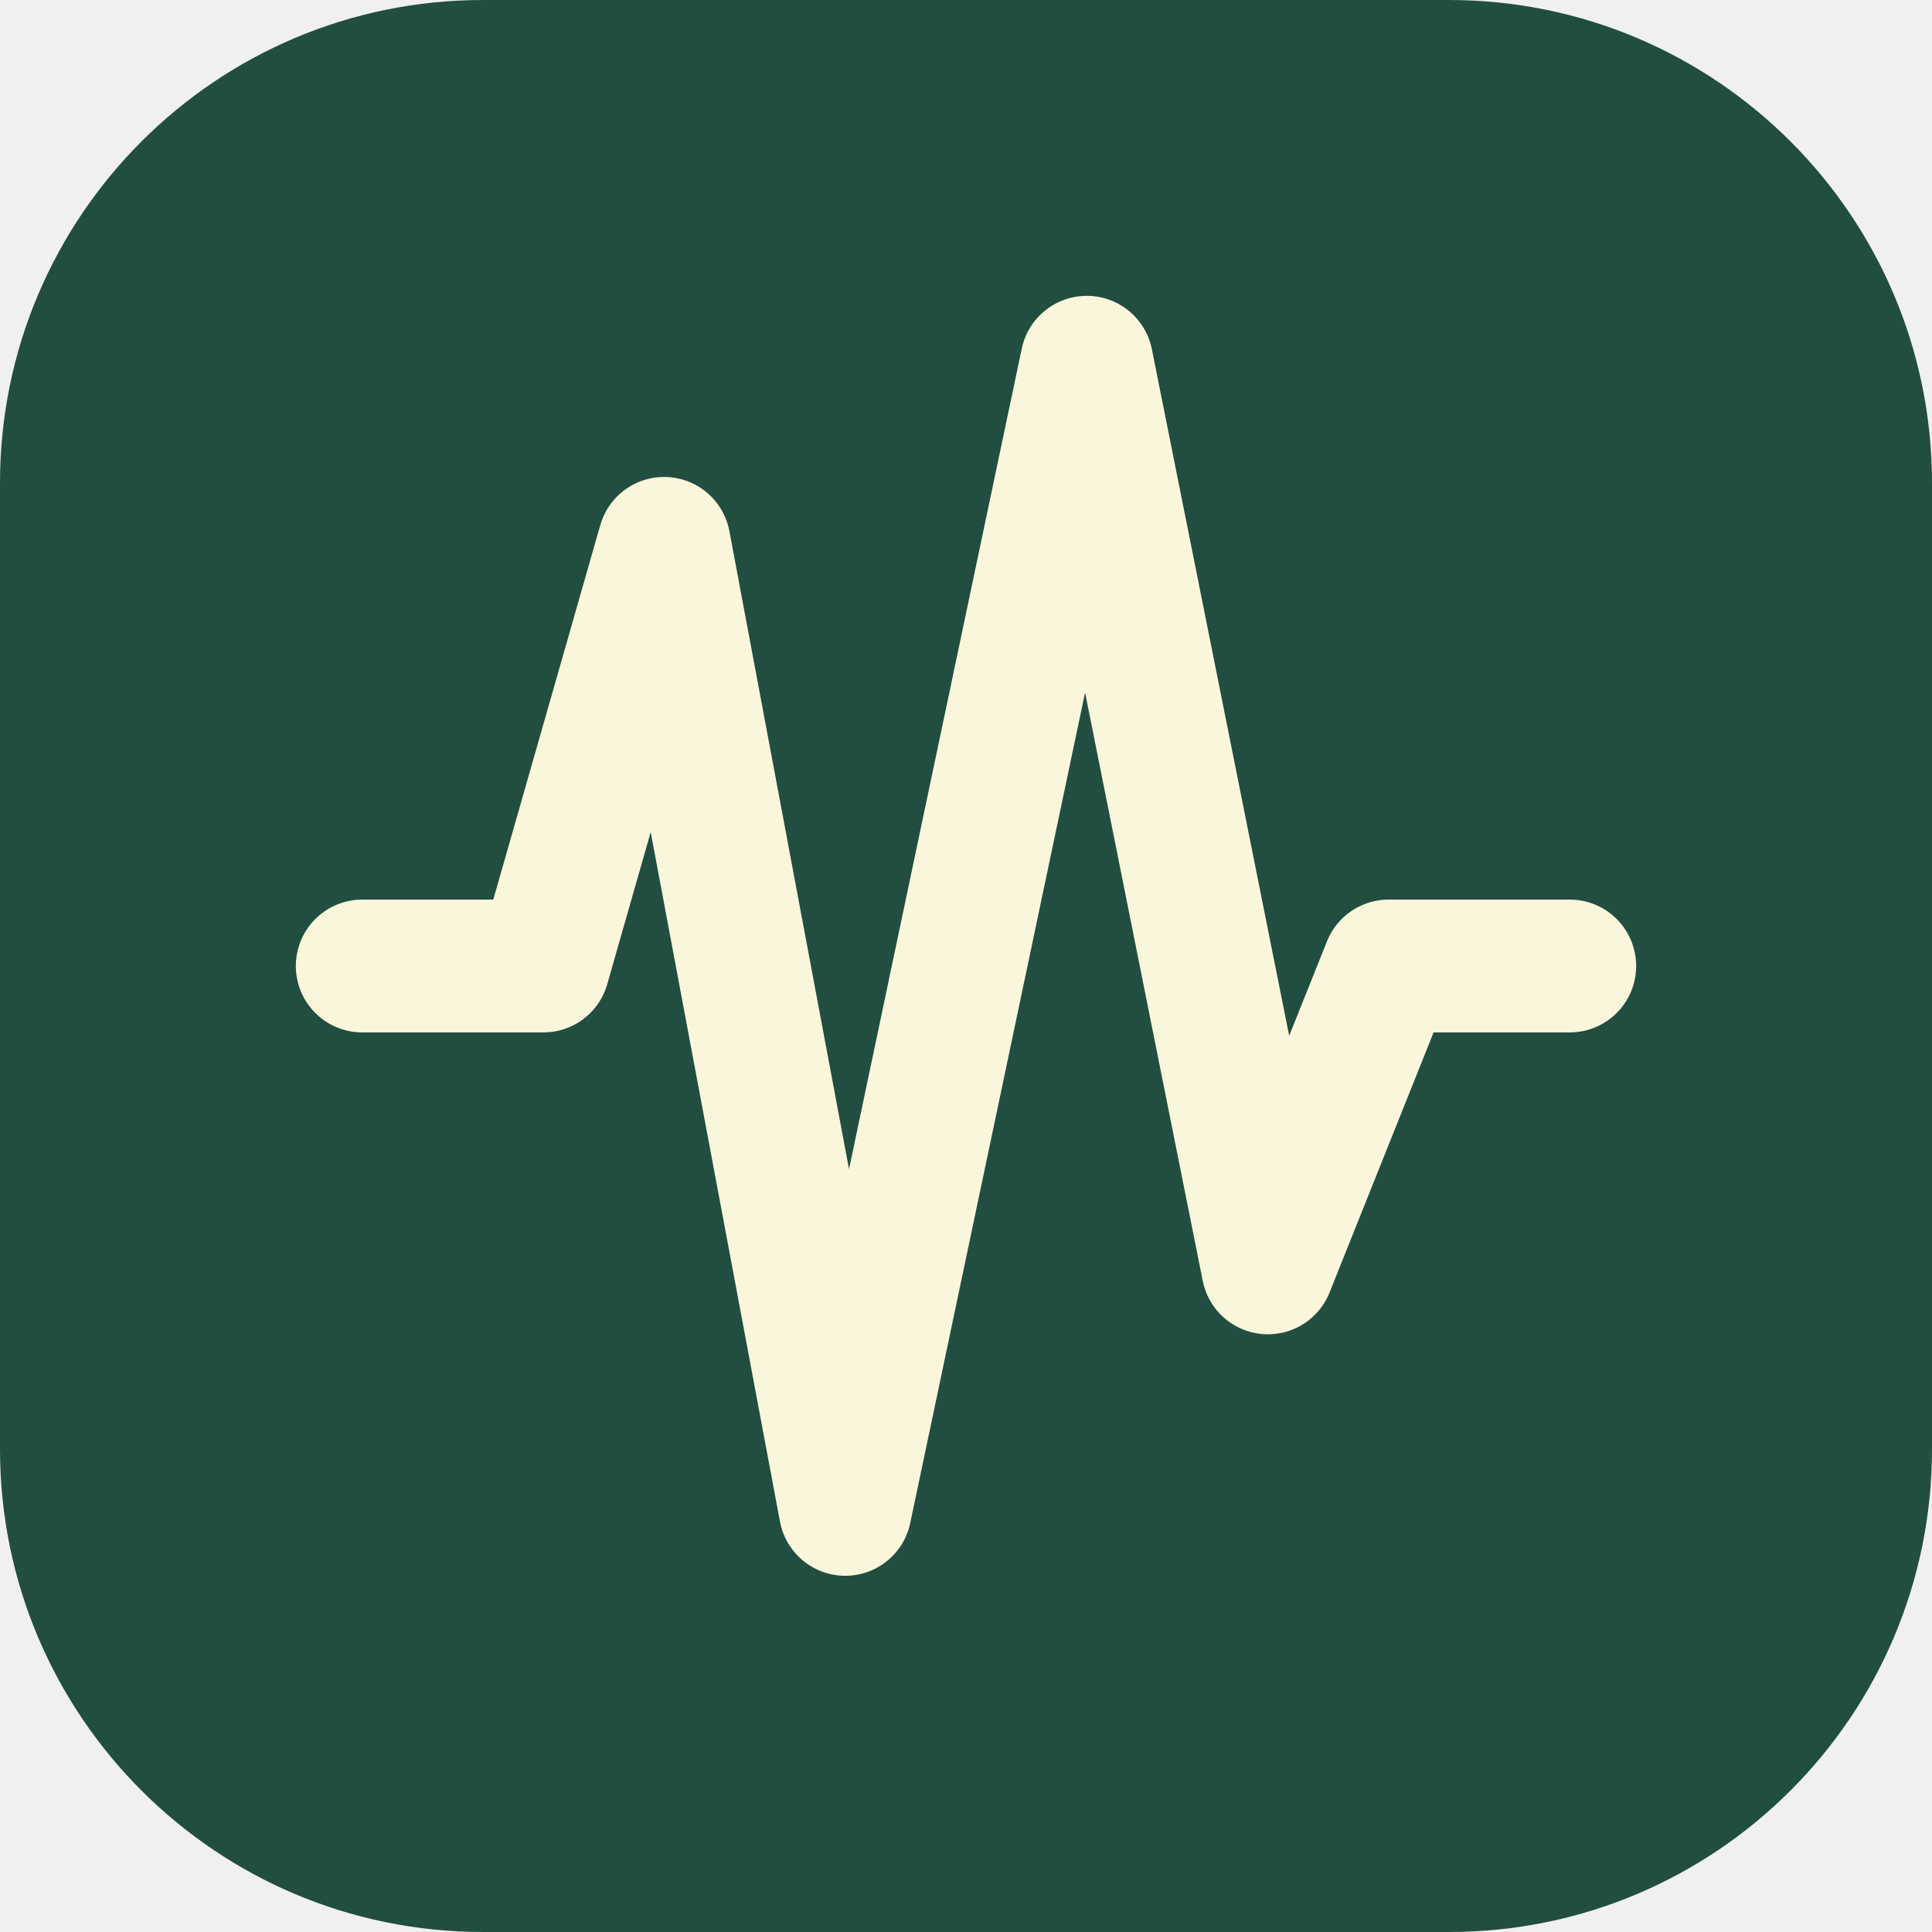
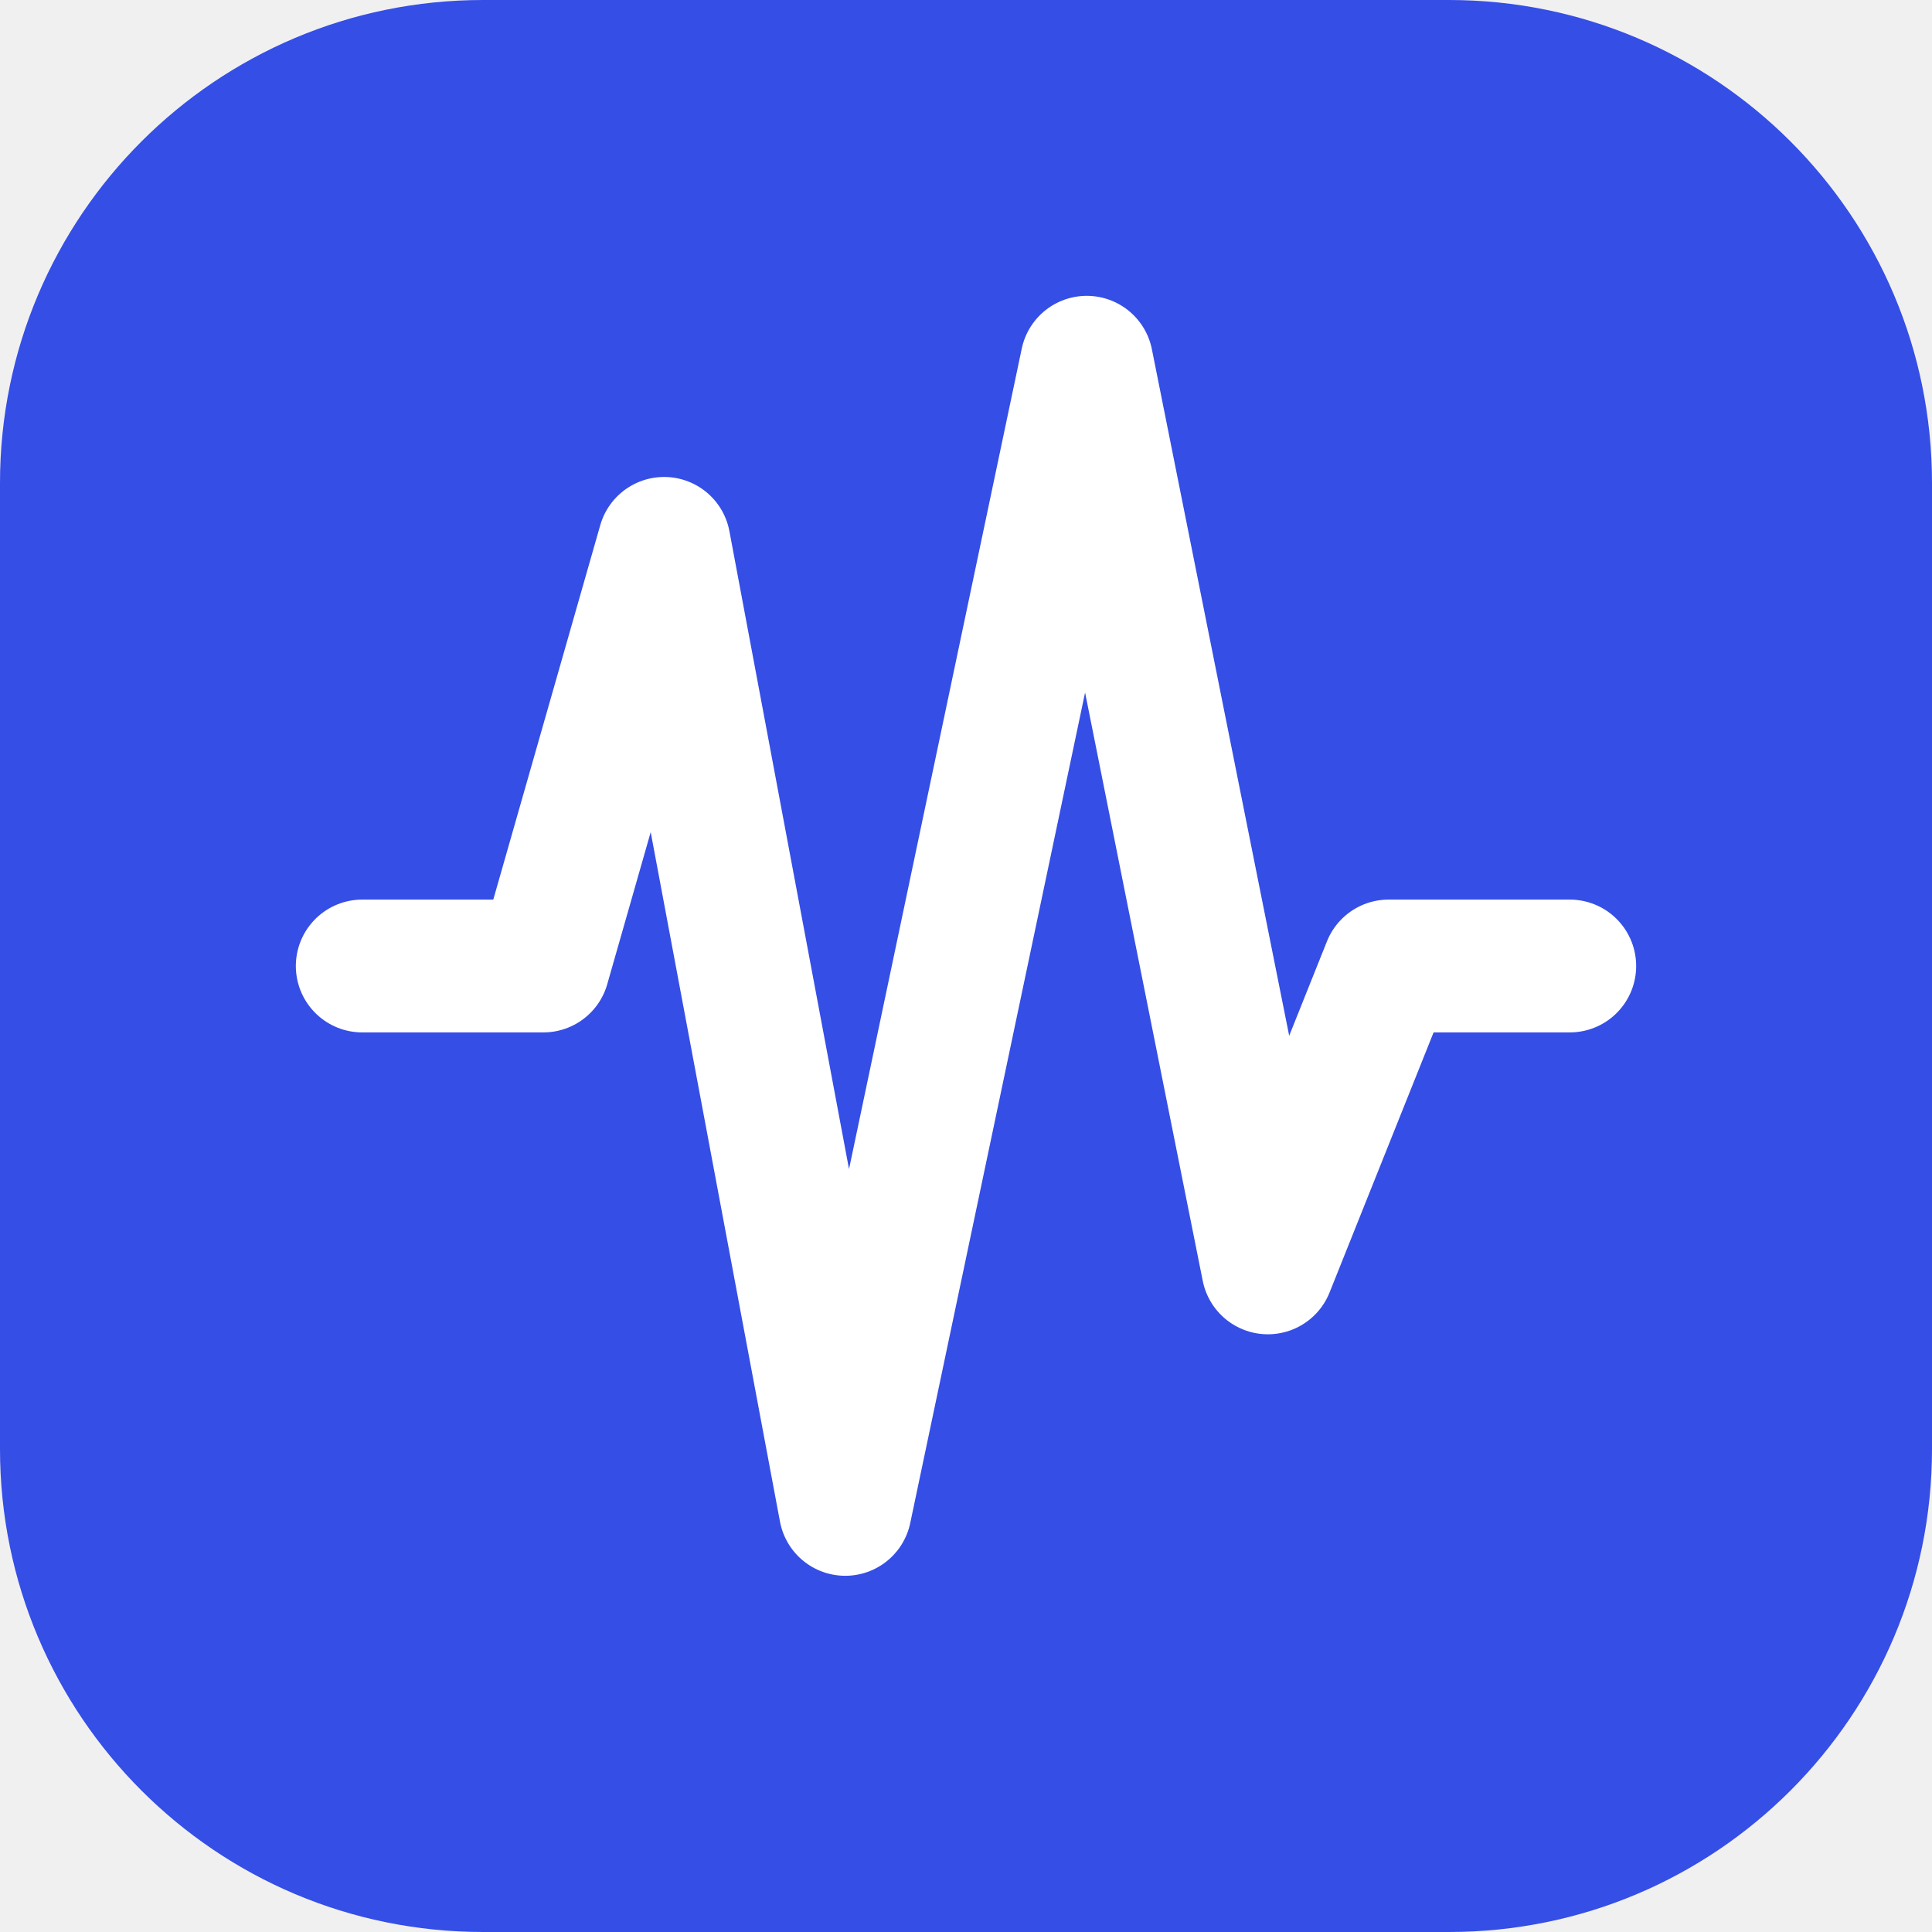
<svg xmlns="http://www.w3.org/2000/svg" viewBox="0 0 32 32">
-   <rect width="32" height="32" rx="8" fill="#214e40" />
-   <path d="M6 16h3l2-7 3 16 4-19 3 15 2-5h3" fill="none" stroke="#faf6dc" stroke-width="2.2" stroke-linejoin="round" stroke-linecap="round" />
+   <rect width="32" height="32" rx="8" fill="#354ee6" />
+   <path d="M6 16h3l2-7 3 16 4-19 3 15 2-5h3" fill="none" stroke="#fff" stroke-width="2.2" stroke-linejoin="round" stroke-linecap="round" />
</svg>
